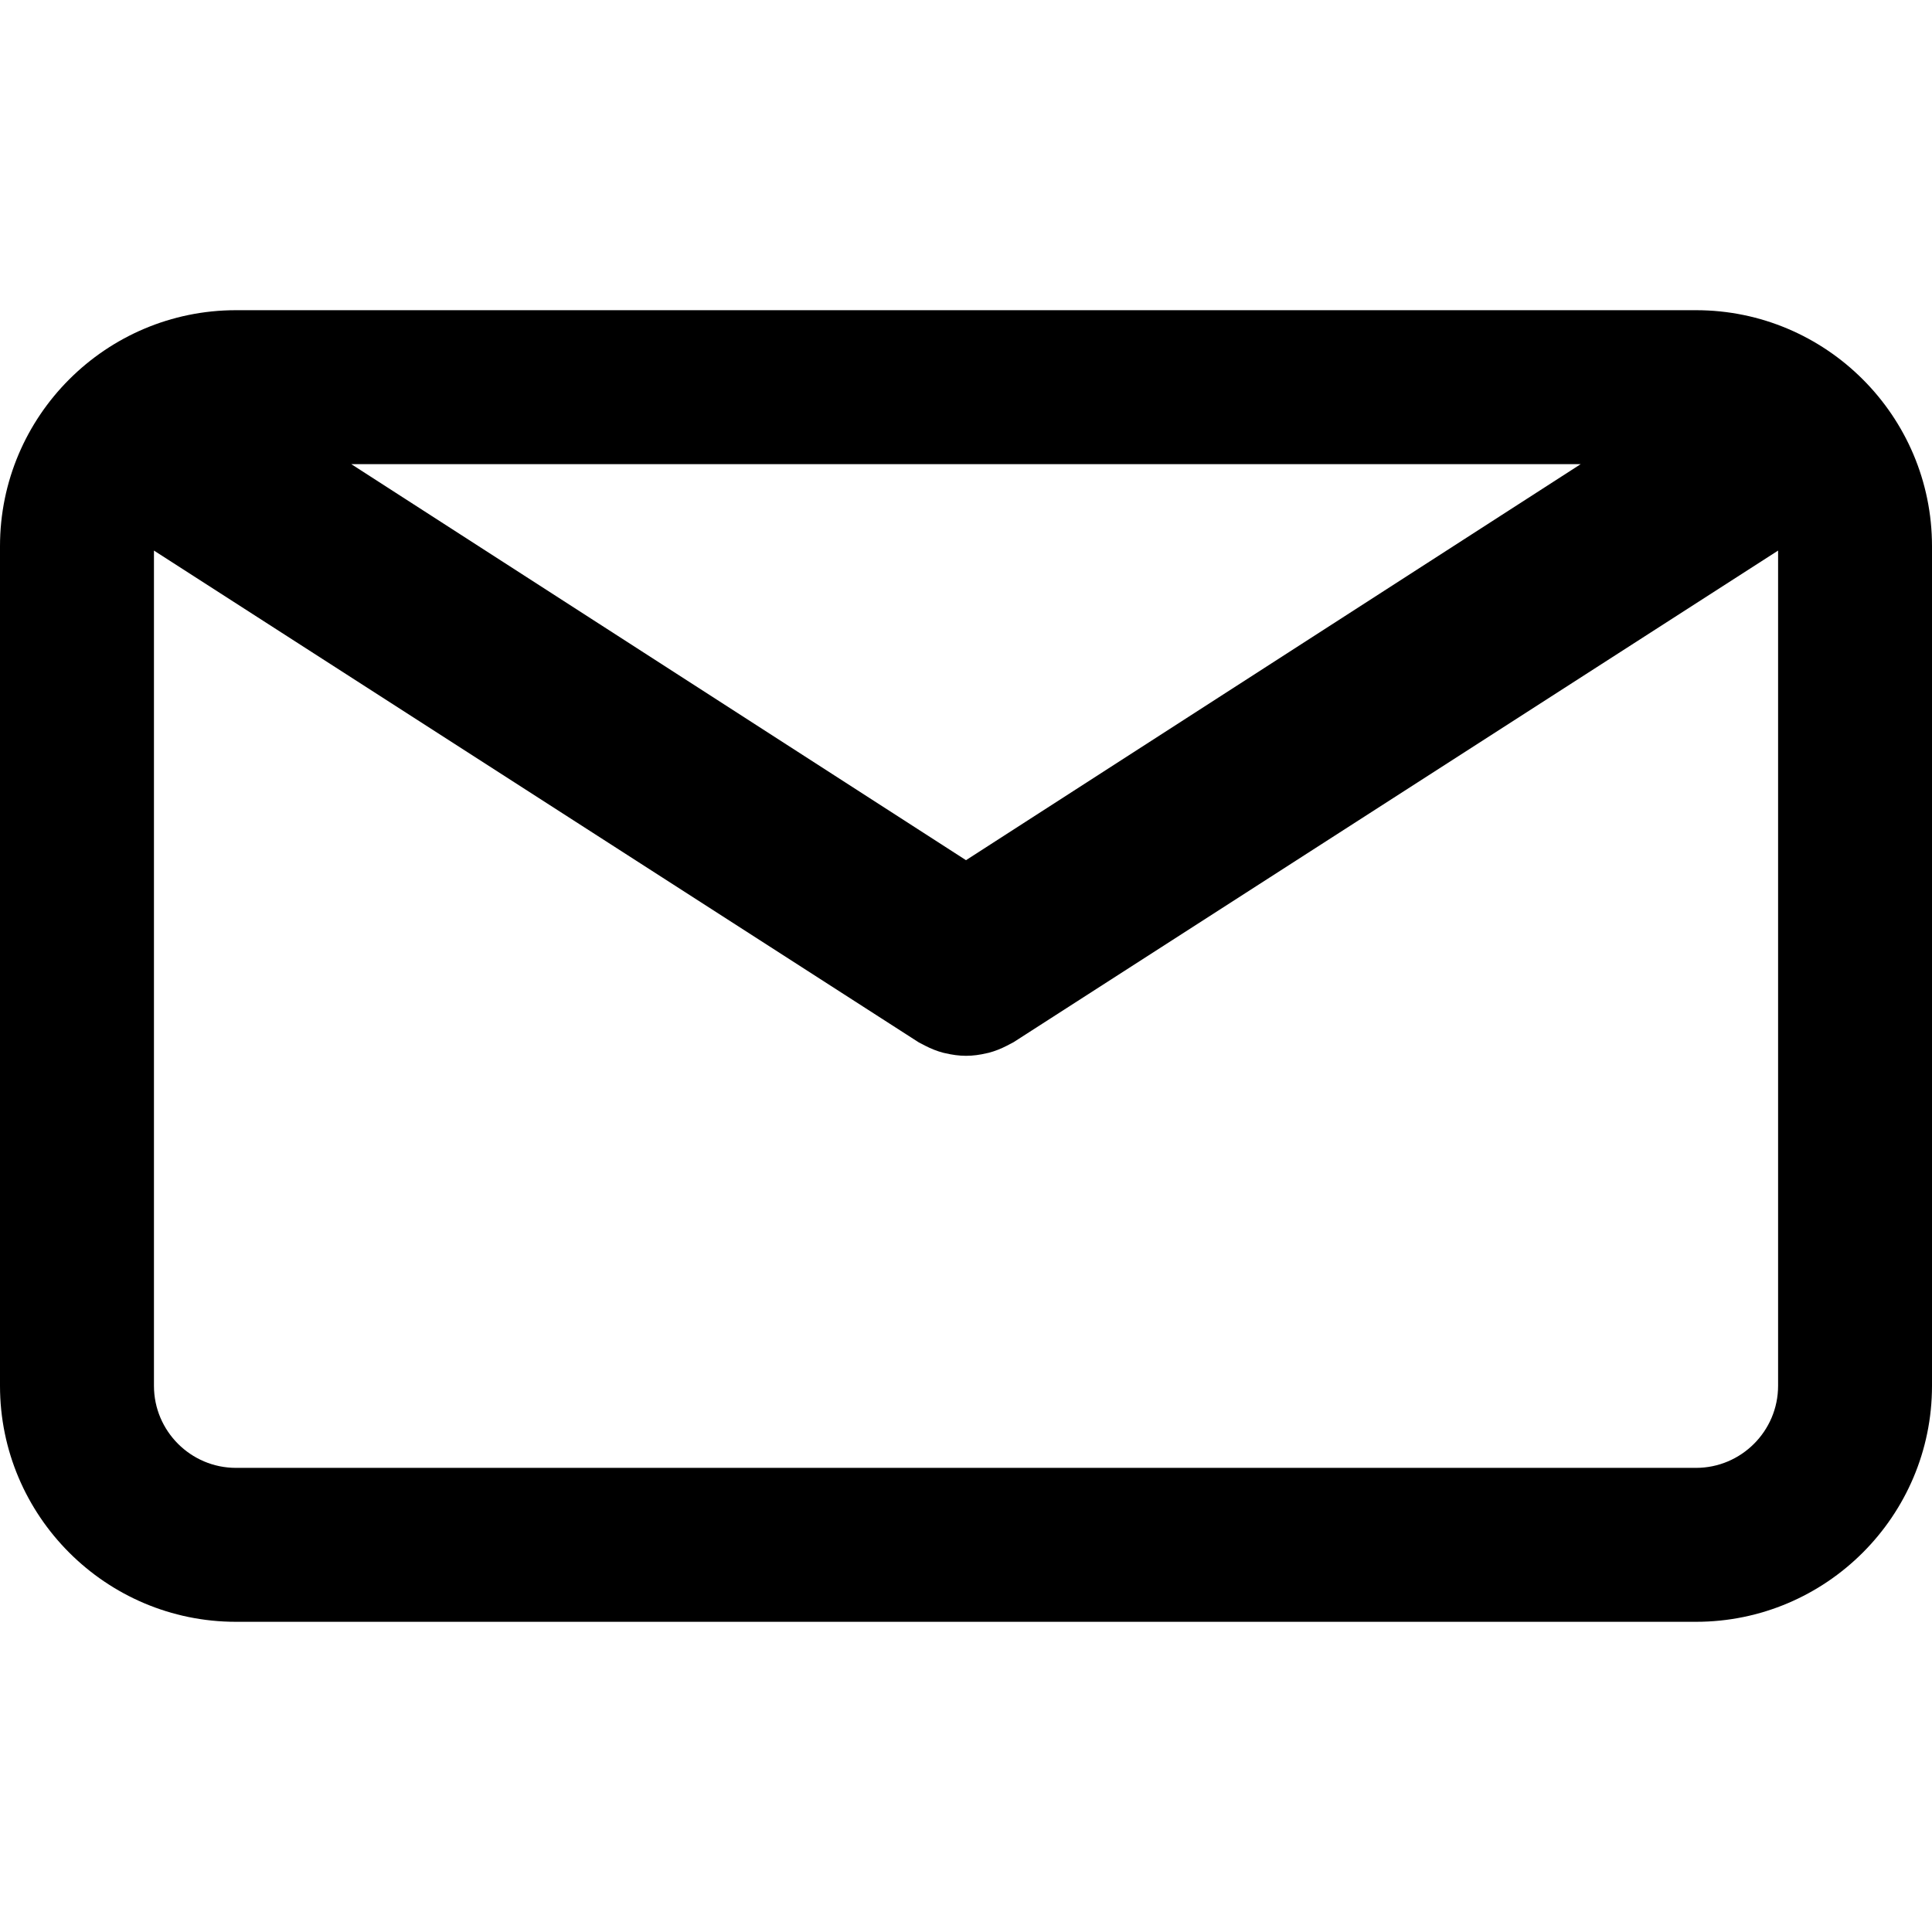
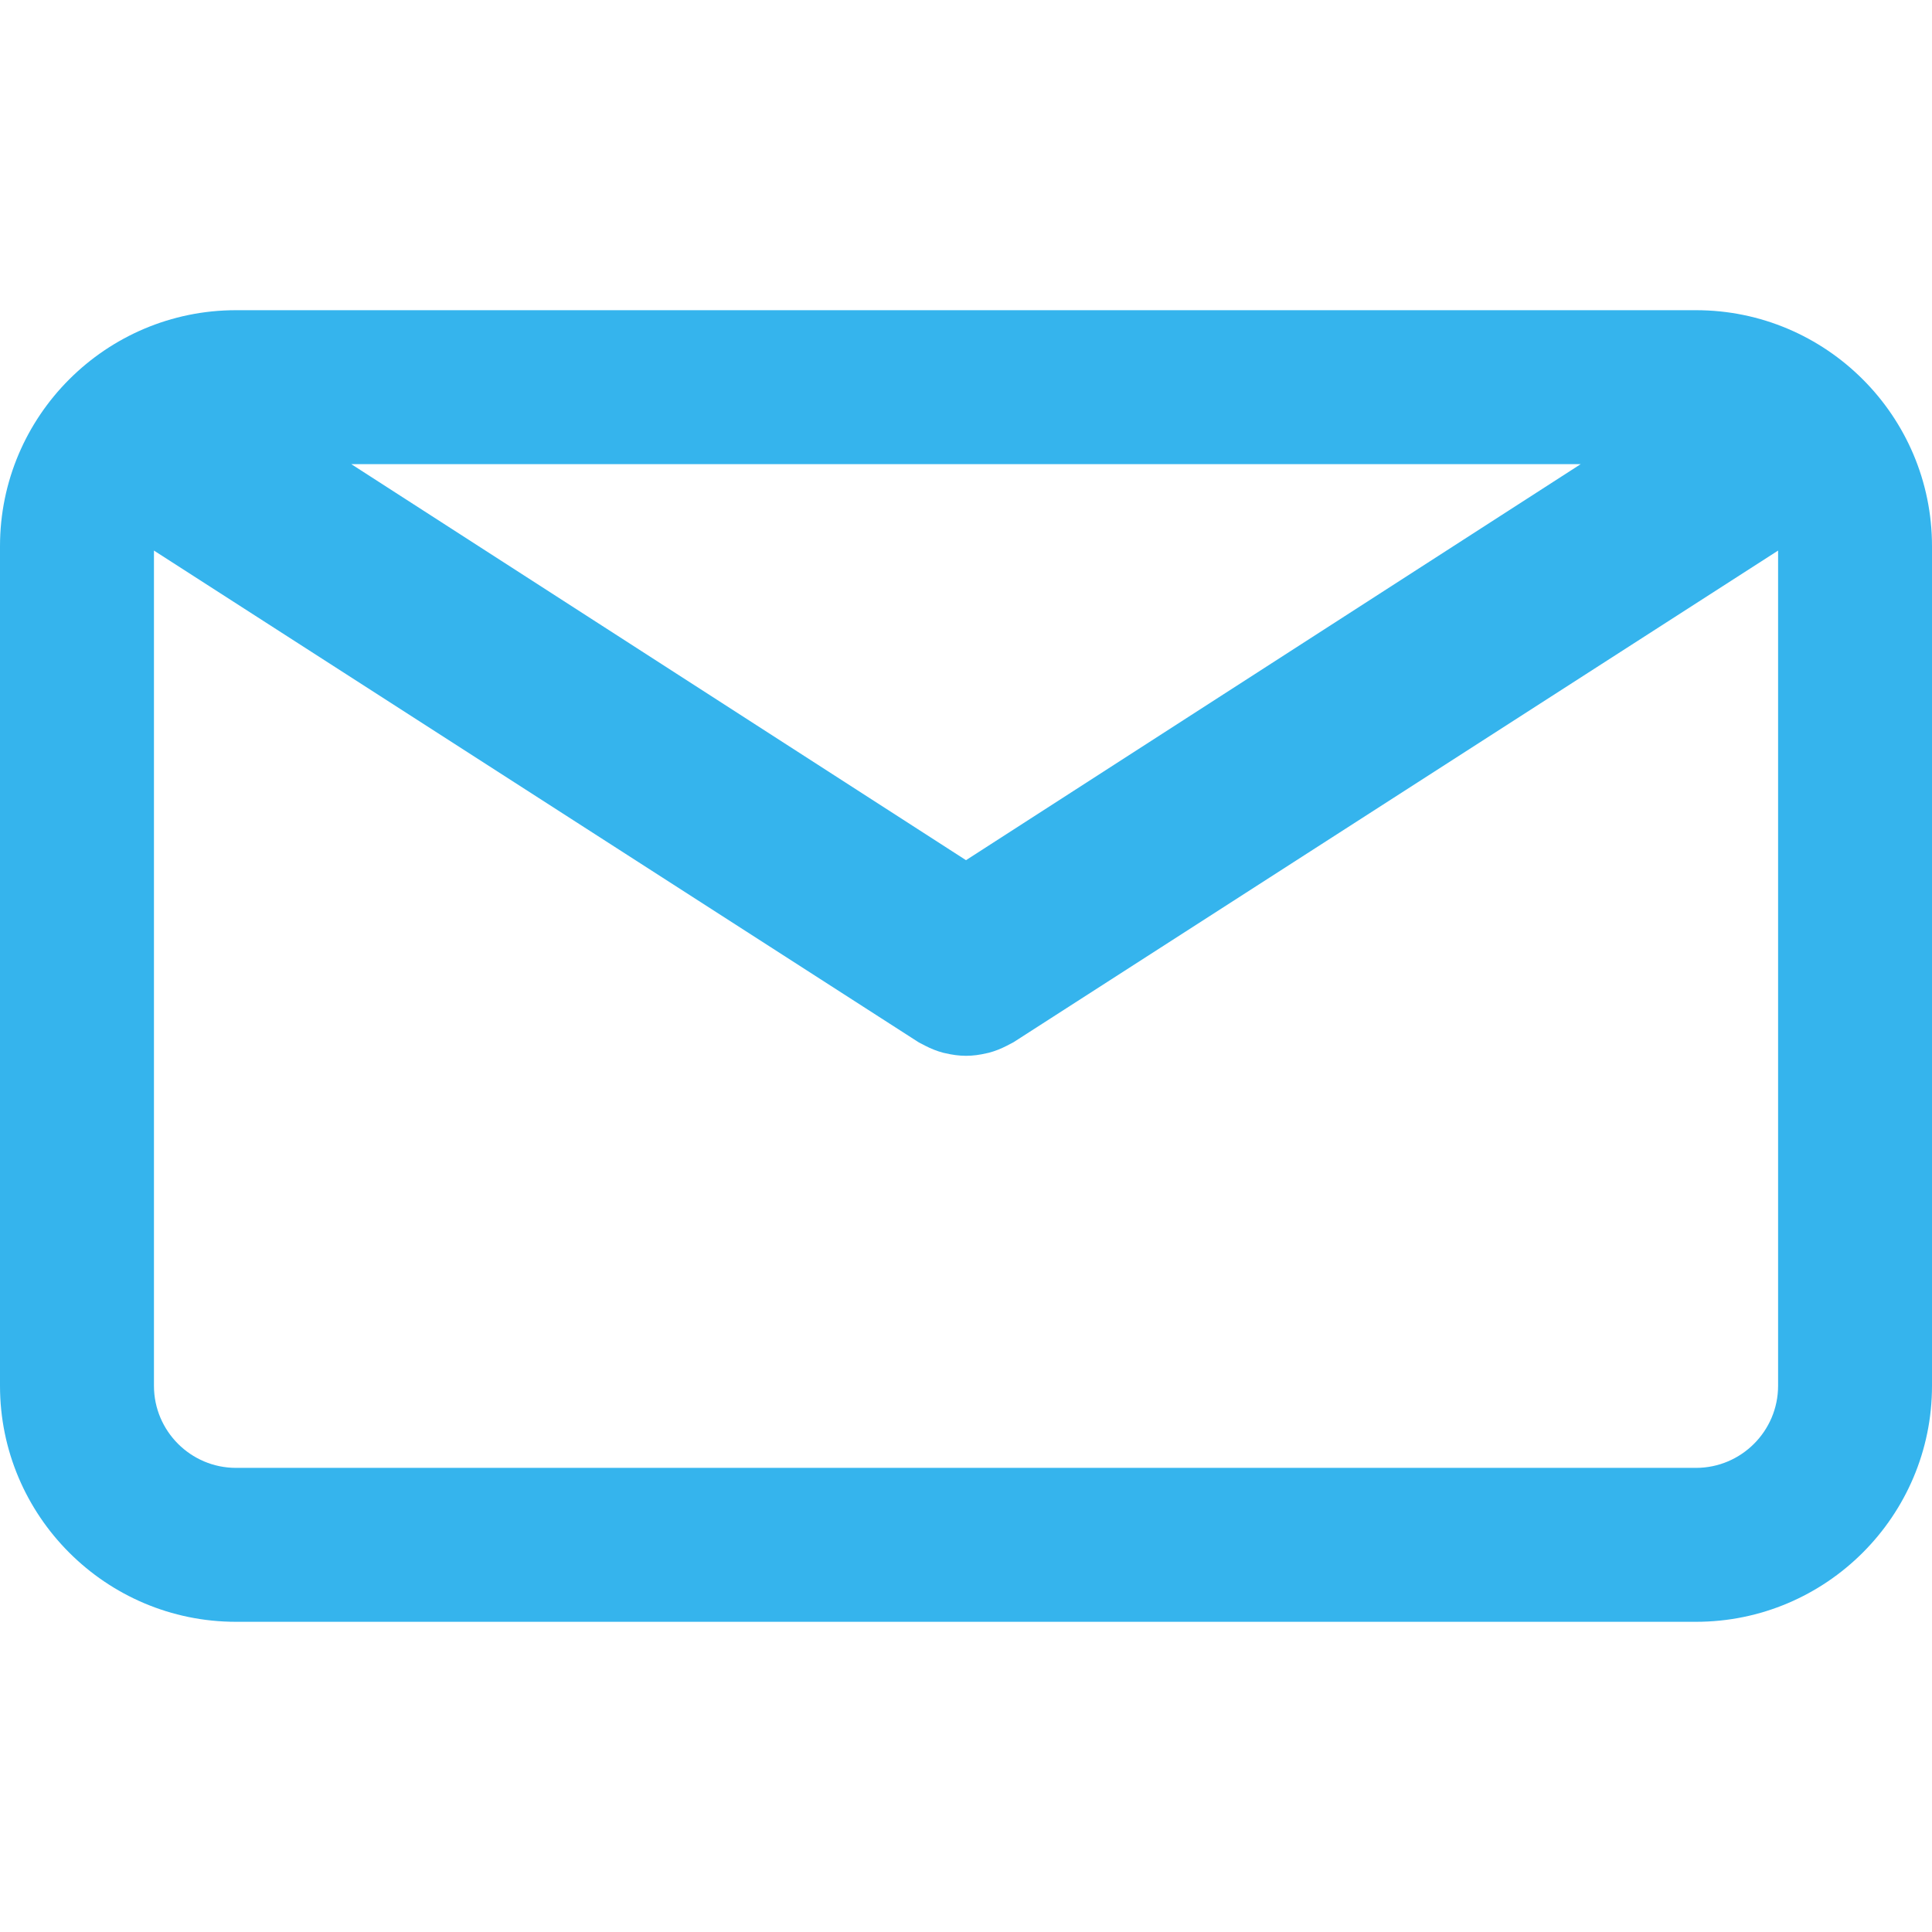
- <svg xmlns="http://www.w3.org/2000/svg" fill="#000000" height="3000" width="3000" version="1.1" id="Capa_1" viewBox="0 0 75.294 75.294" xml:space="preserve">
+ <svg xmlns="http://www.w3.org/2000/svg" fill="#35b4ed" height="3000" width="3000" version="1.1" id="Capa_1" viewBox="0 0 75.294 75.294" xml:space="preserve">
  <g>
    <path d="M66.097,12.089h-56.9C4.126,12.089,0,16.215,0,21.286v32.722c0,5.071,4.126,9.197,9.197,9.197h56.9   c5.071,0,9.197-4.126,9.197-9.197V21.287C75.295,16.215,71.169,12.089,66.097,12.089z M61.603,18.089L37.647,33.523L13.691,18.089   H61.603z M66.097,57.206h-56.9C7.434,57.206,6,55.771,6,54.009V21.457l29.796,19.16c0.04,0.025,0.083,0.042,0.124,0.065   c0.043,0.024,0.087,0.047,0.131,0.069c0.231,0.119,0.469,0.215,0.712,0.278c0.025,0.007,0.05,0.01,0.075,0.016   c0.267,0.063,0.537,0.102,0.807,0.102c0.001,0,0.002,0,0.002,0c0.002,0,0.003,0,0.004,0c0.27,0,0.54-0.038,0.807-0.102   c0.025-0.006,0.05-0.009,0.075-0.016c0.243-0.063,0.48-0.159,0.712-0.278c0.044-0.022,0.088-0.045,0.131-0.069   c0.041-0.023,0.084-0.04,0.124-0.065l29.796-19.16v32.551C69.295,55.771,67.86,57.206,66.097,57.206z" />
  </g>
</svg>
